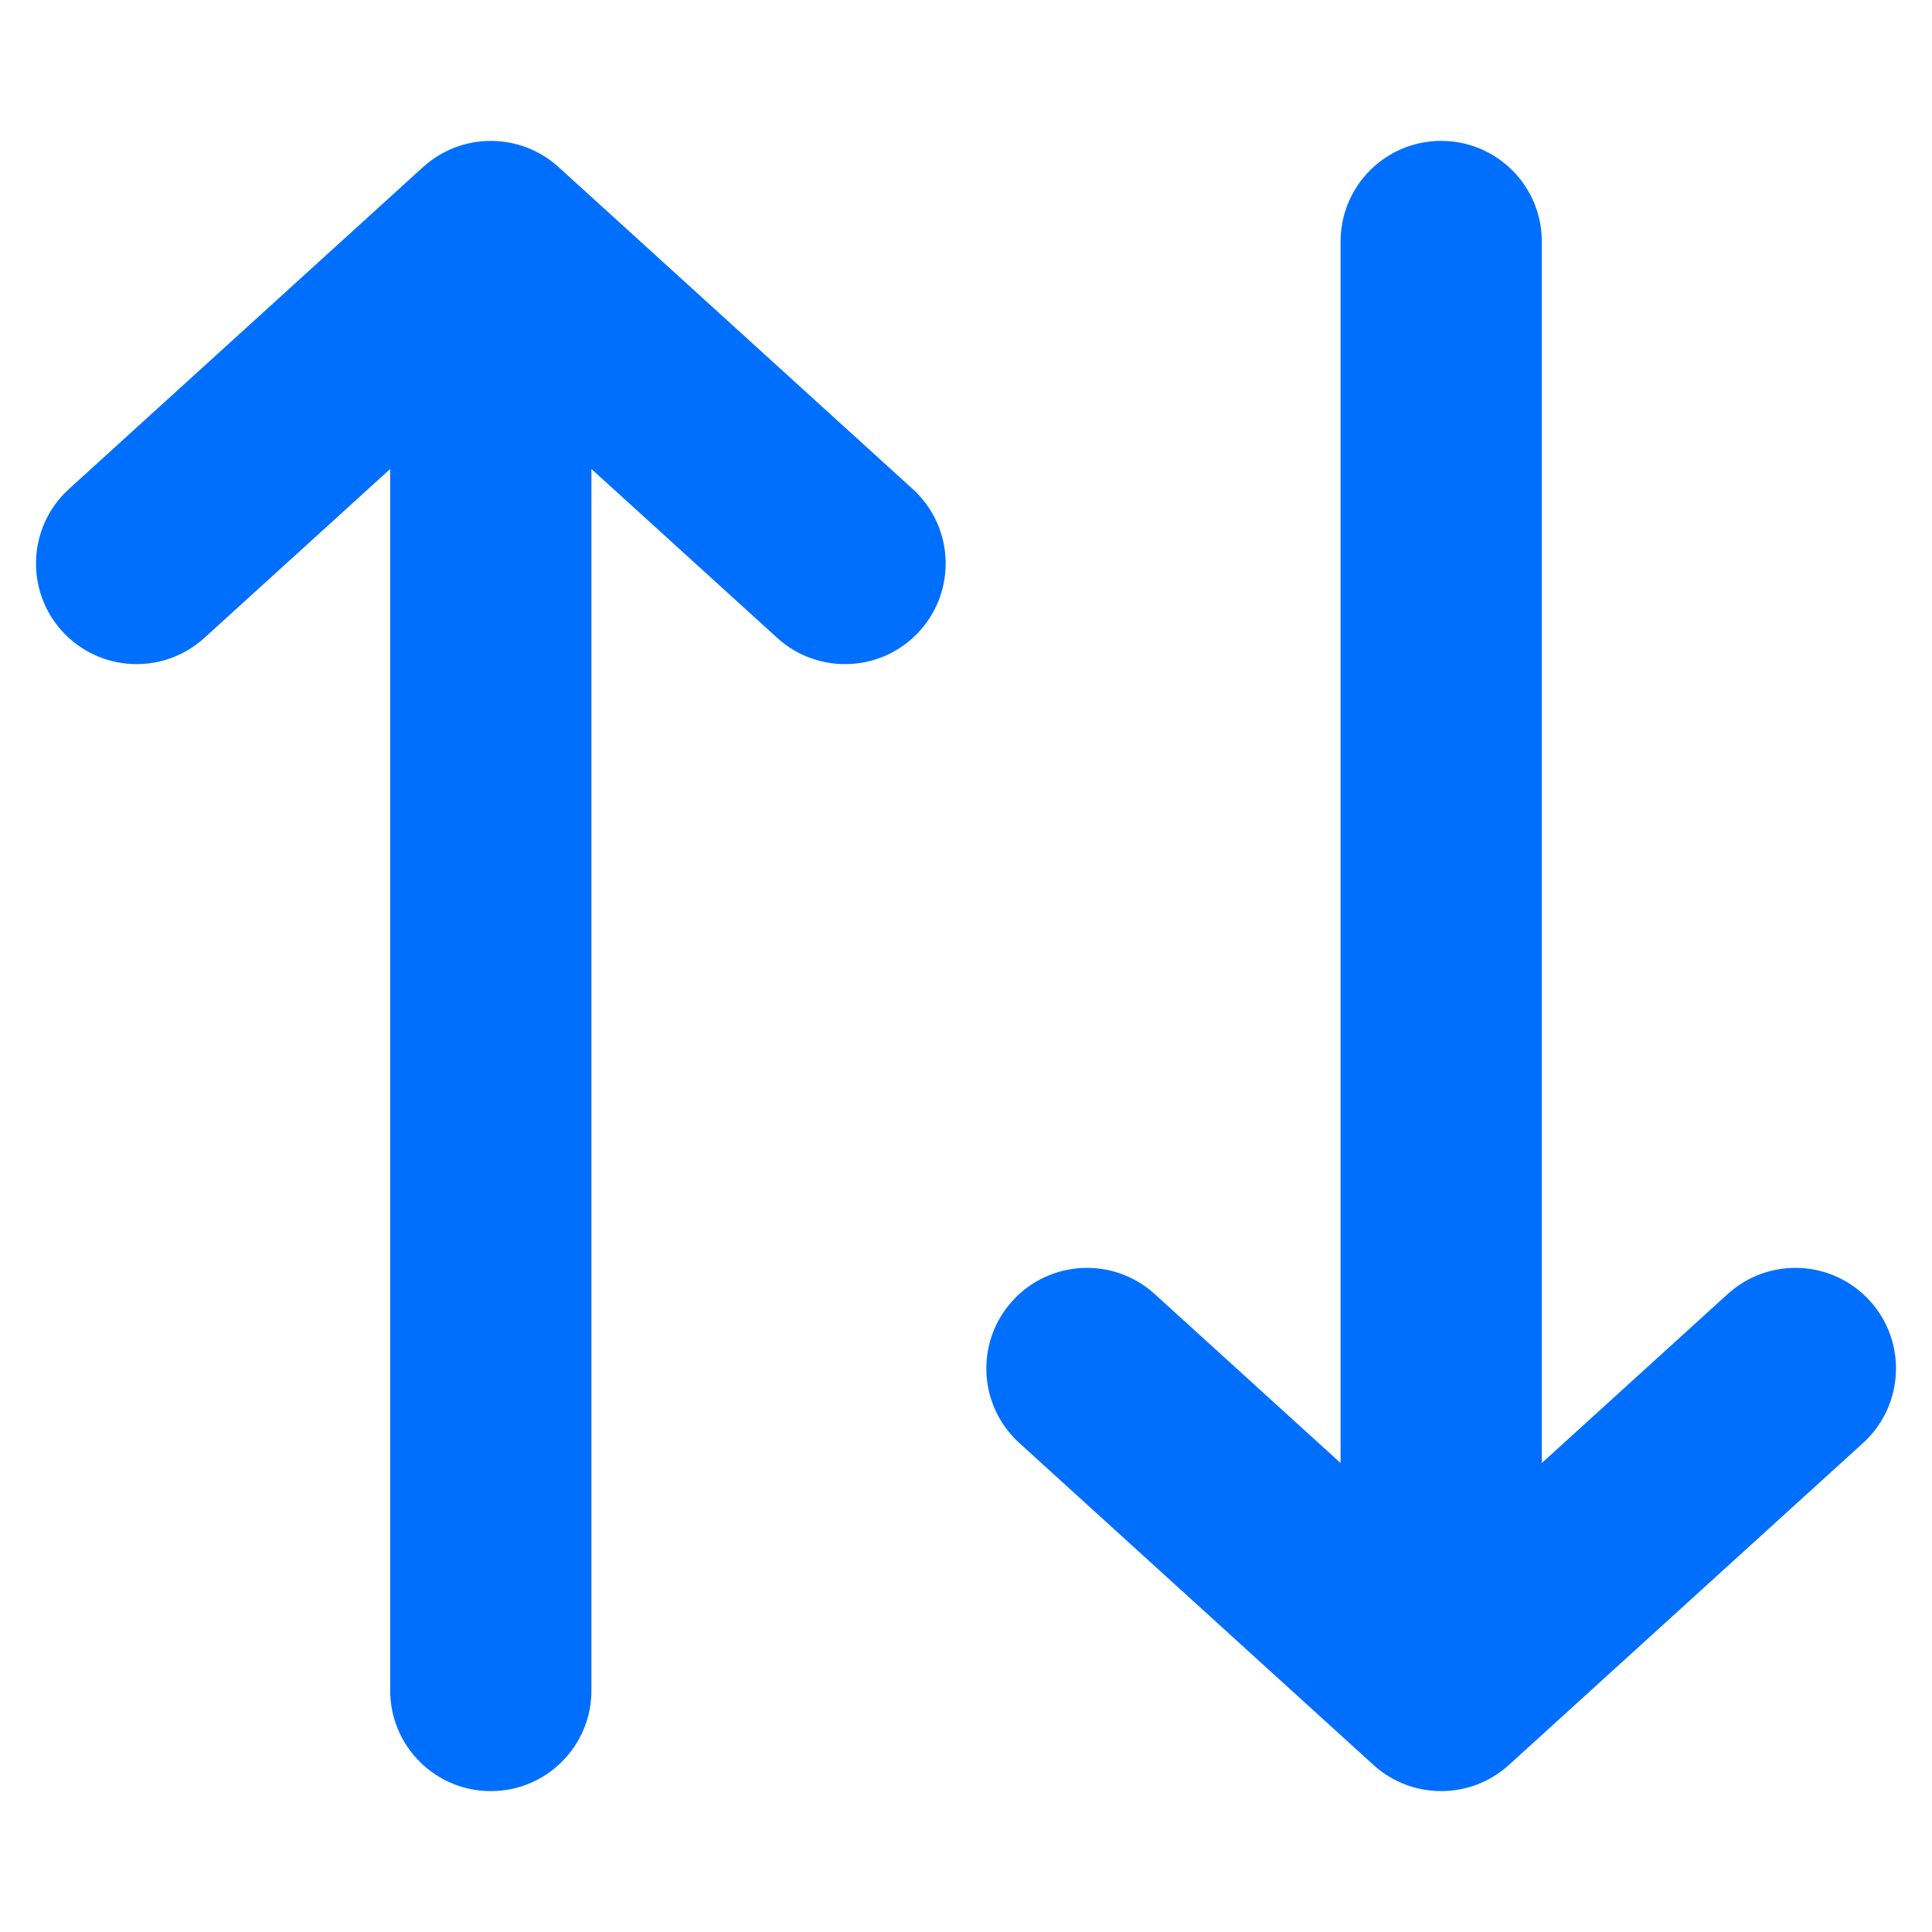
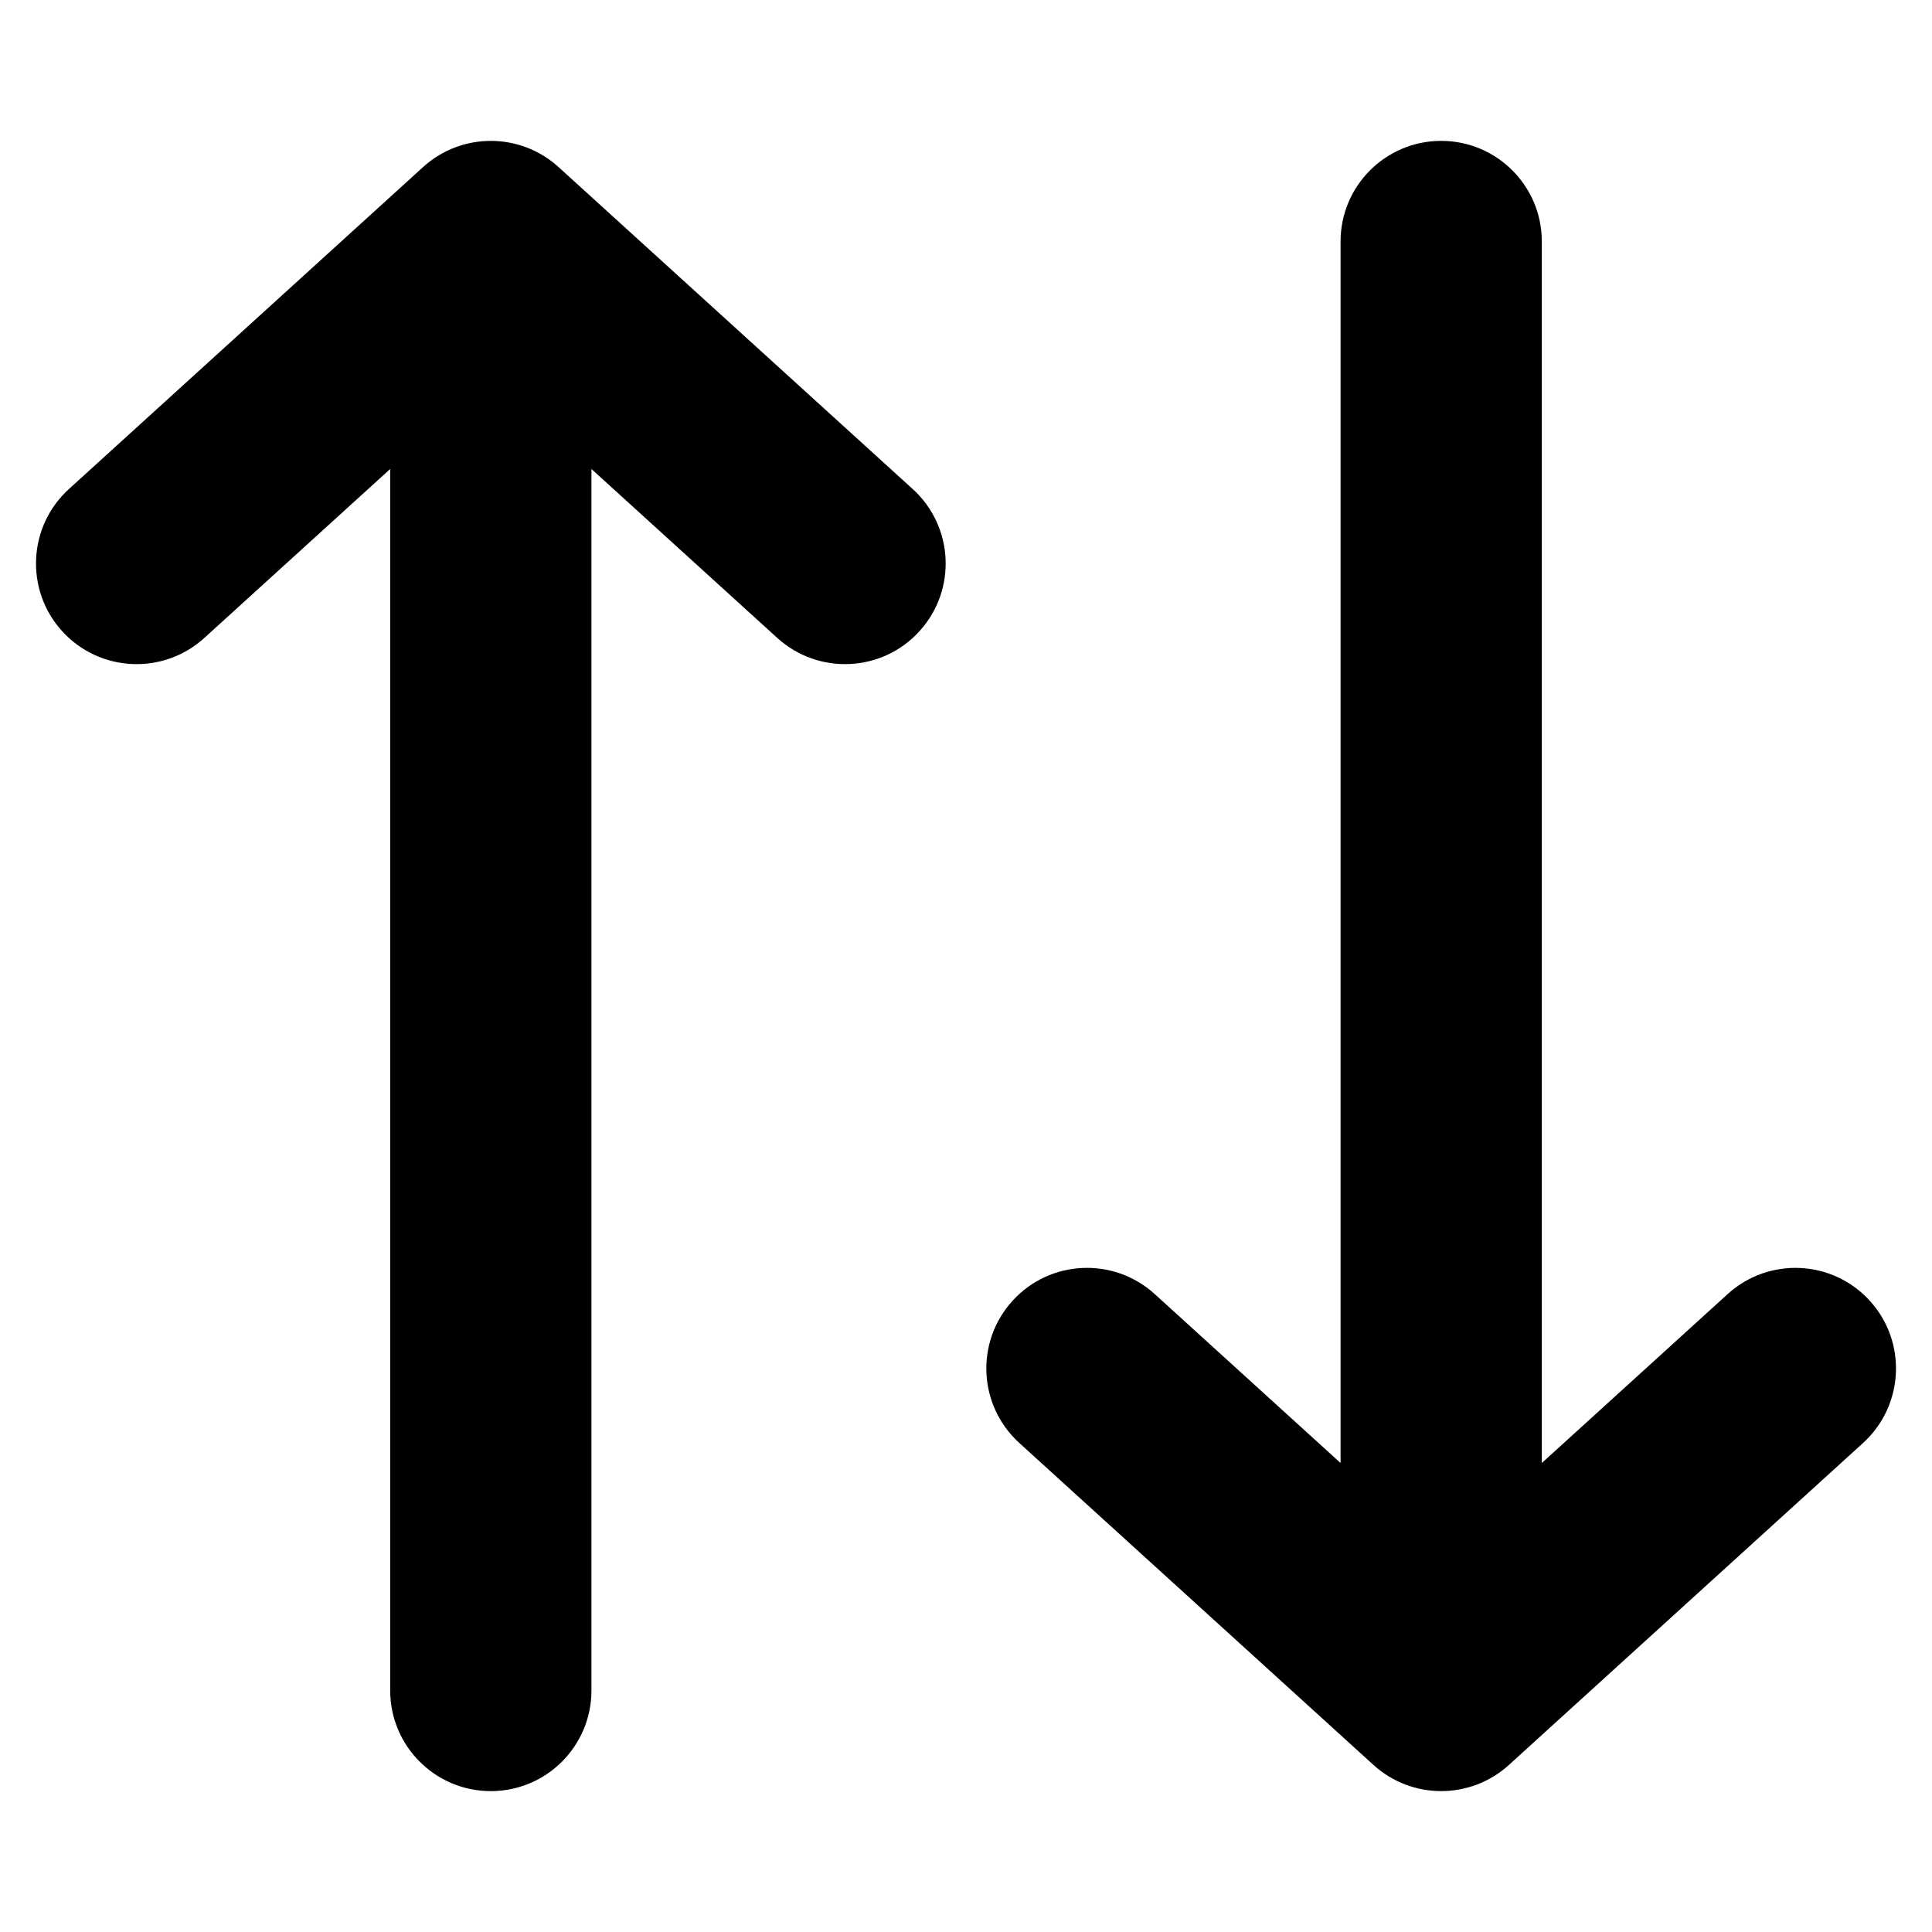
<svg xmlns="http://www.w3.org/2000/svg" width="24" height="24" viewBox="0 0 24 24" fill="none">
-   <mask id="mask0_190_2052" style="mask-type:alpha" maskUnits="userSpaceOnUse" x="0" y="1" width="24" height="22">
-     <path fill-rule="evenodd" clip-rule="evenodd" d="M5.256 2.075C5.733 1.642 6.461 1.642 6.938 2.075L11.338 6.075C11.849 6.539 11.887 7.33 11.422 7.841C10.958 8.352 10.167 8.389 9.656 7.925L7.347 5.826V21C7.347 21.69 6.788 22.25 6.097 22.25C5.407 22.25 4.847 21.69 4.847 21V5.826L2.538 7.925C2.027 8.389 1.237 8.352 0.772 7.841C0.308 7.33 0.346 6.539 0.856 6.075L5.256 2.075ZM17.903 1.75C18.593 1.75 19.153 2.31 19.153 3V18.174L21.462 16.075C21.973 15.611 22.763 15.648 23.228 16.159C23.692 16.67 23.654 17.46 23.144 17.925L18.744 21.925C18.267 22.358 17.539 22.358 17.062 21.925L12.662 17.925C12.151 17.46 12.113 16.67 12.578 16.159C13.042 15.648 13.833 15.611 14.344 16.075L16.653 18.174V3C16.653 2.31 17.212 1.75 17.903 1.75Z" fill="#006FFD" />
-   </mask>
-   <g mask="url(#mask0_190_2052)">
-     <rect x="0.004" y="-0" width="24" height="24" fill="#006FFD" />
-   </g>
+   <path fill-rule="evenodd" clip-rule="evenodd" d="M5.256 2.075C5.733 1.642 6.461 1.642 6.938 2.075L11.338 6.075C11.849 6.539 11.887 7.33 11.422 7.841C10.958 8.352 10.167 8.389 9.656 7.925L7.347 5.826V21C7.347 21.69 6.788 22.25 6.097 22.25C5.407 22.25 4.847 21.69 4.847 21V5.826L2.538 7.925C2.027 8.389 1.237 8.352 0.772 7.841C0.308 7.33 0.346 6.539 0.856 6.075L5.256 2.075ZM17.903 1.75C18.593 1.75 19.153 2.31 19.153 3V18.174L21.462 16.075C21.973 15.611 22.763 15.648 23.228 16.159C23.692 16.67 23.654 17.46 23.144 17.925L18.744 21.925C18.267 22.358 17.539 22.358 17.062 21.925L12.662 17.925C12.151 17.46 12.113 16.67 12.578 16.159C13.042 15.648 13.833 15.611 14.344 16.075L16.653 18.174V3C16.653 2.31 17.212 1.75 17.903 1.75Z" fill="currentColor" />
</svg>
